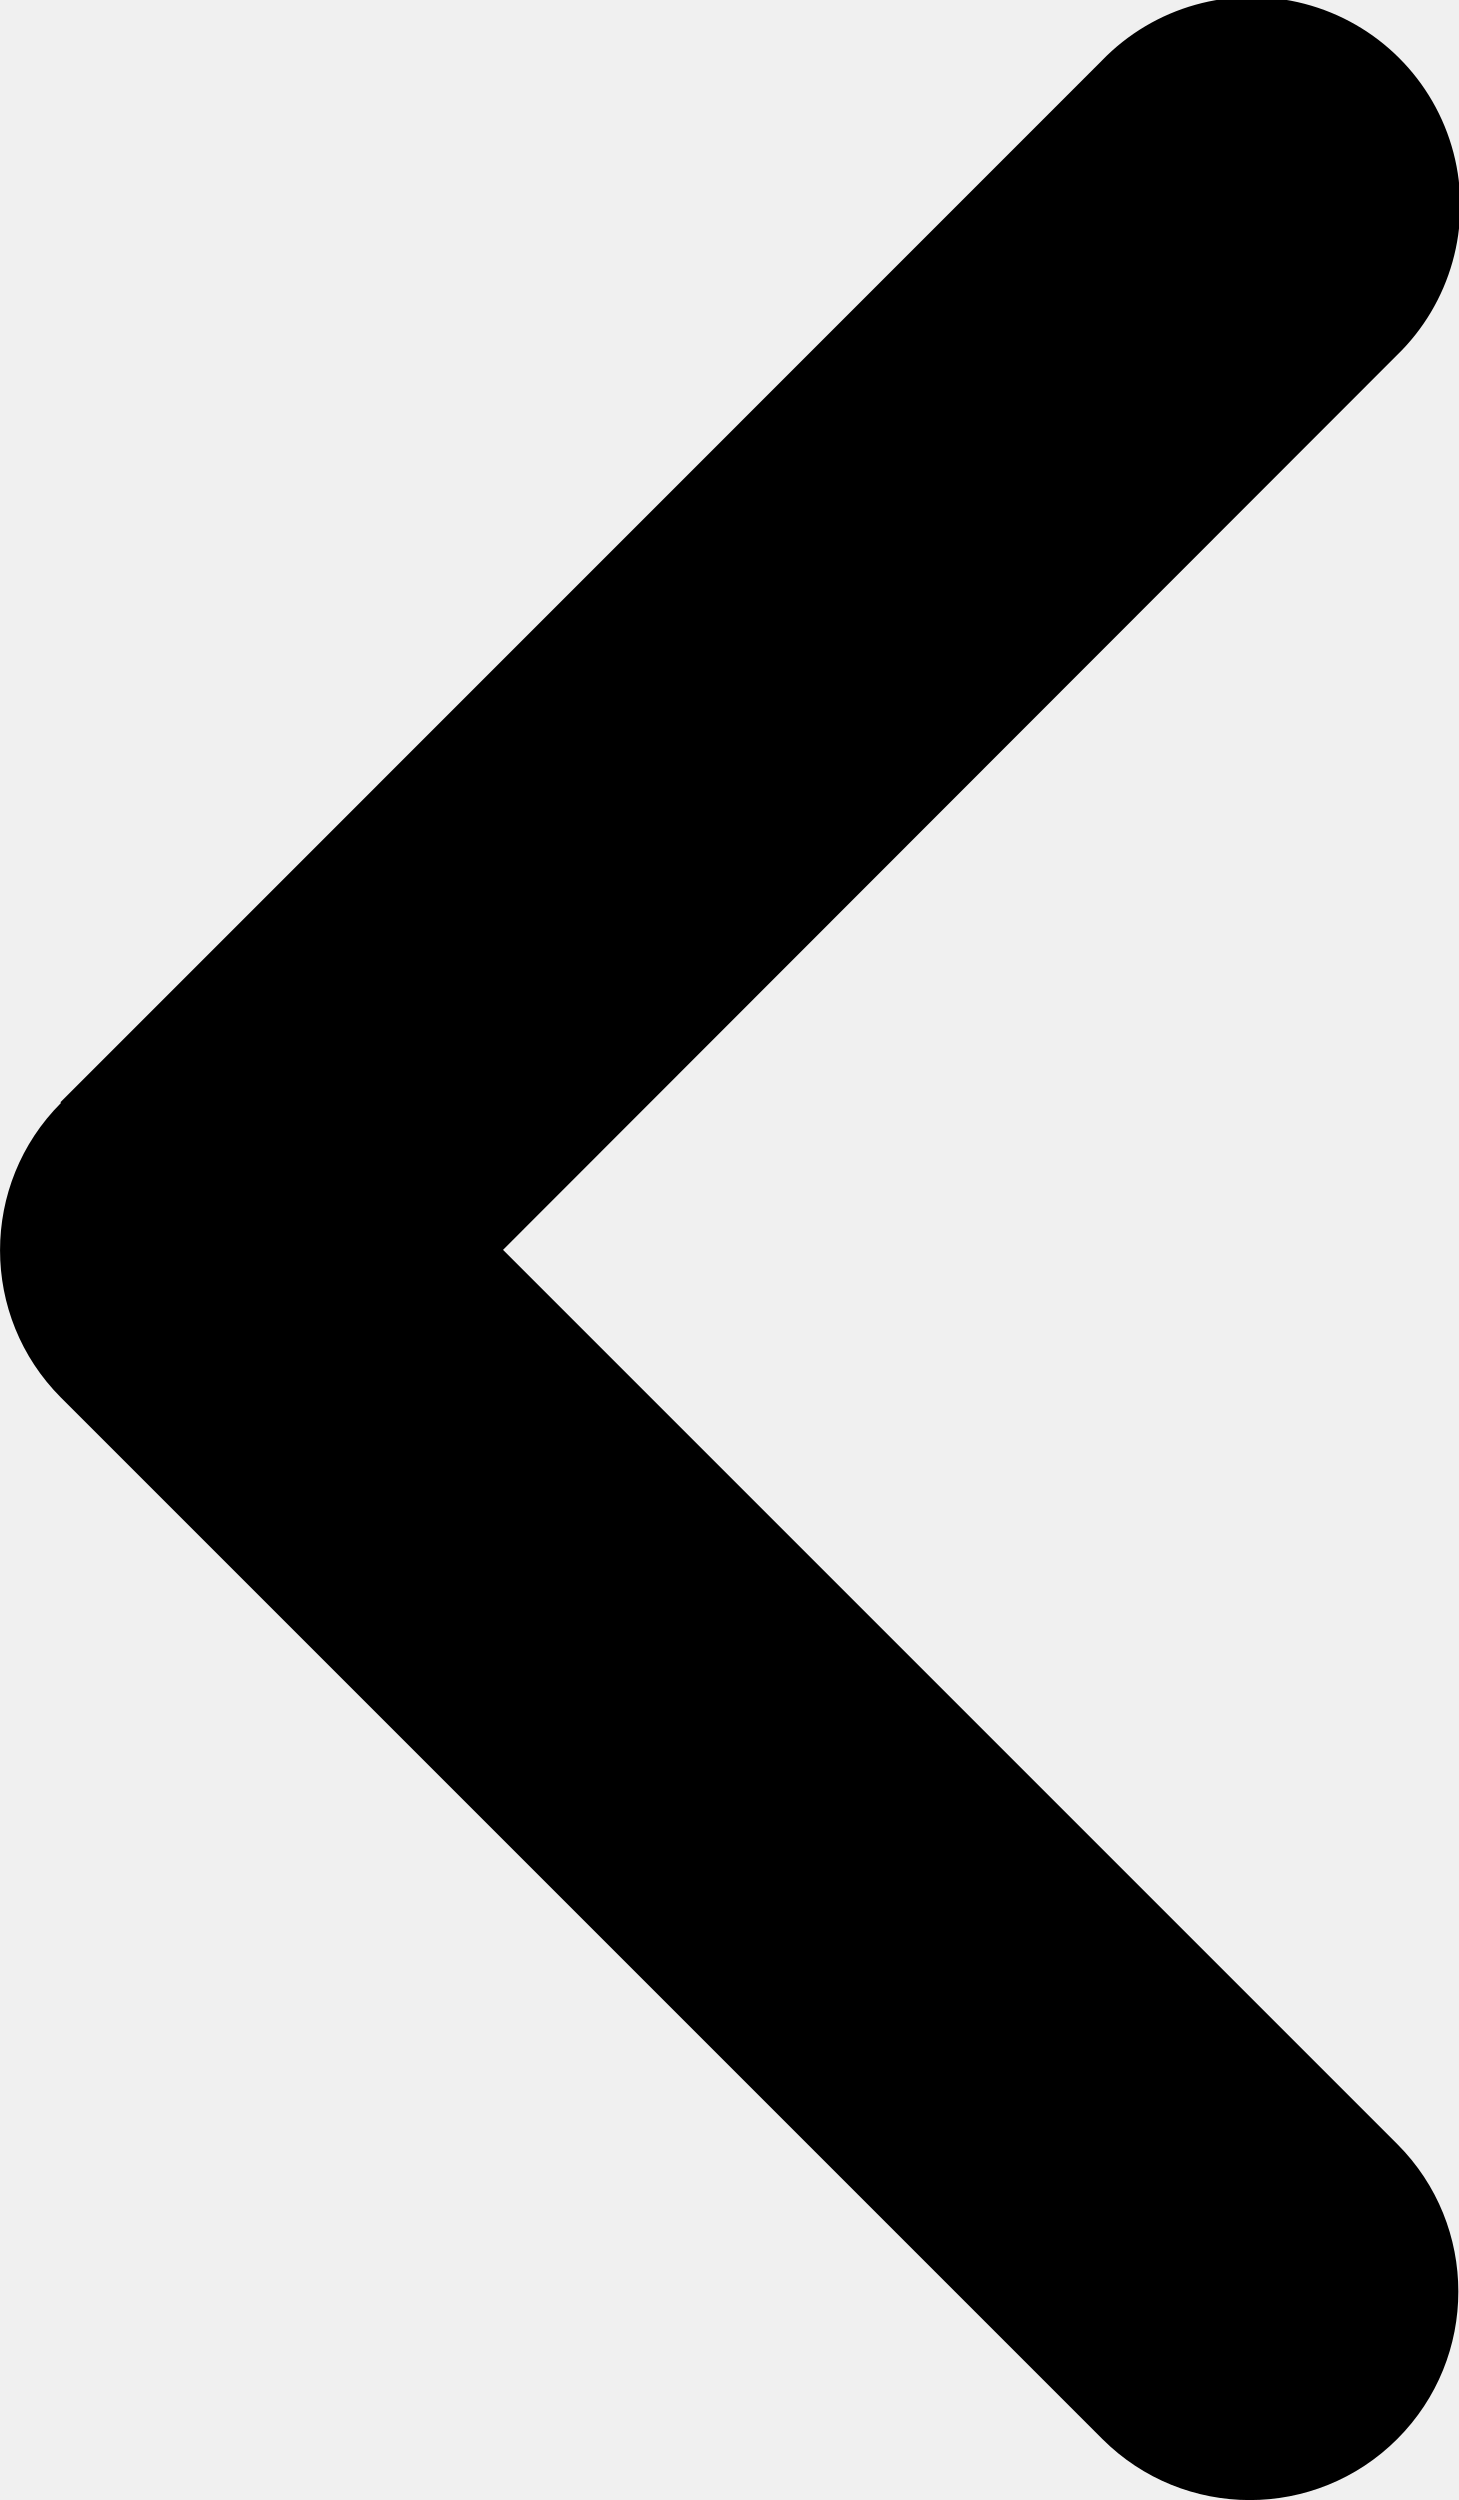
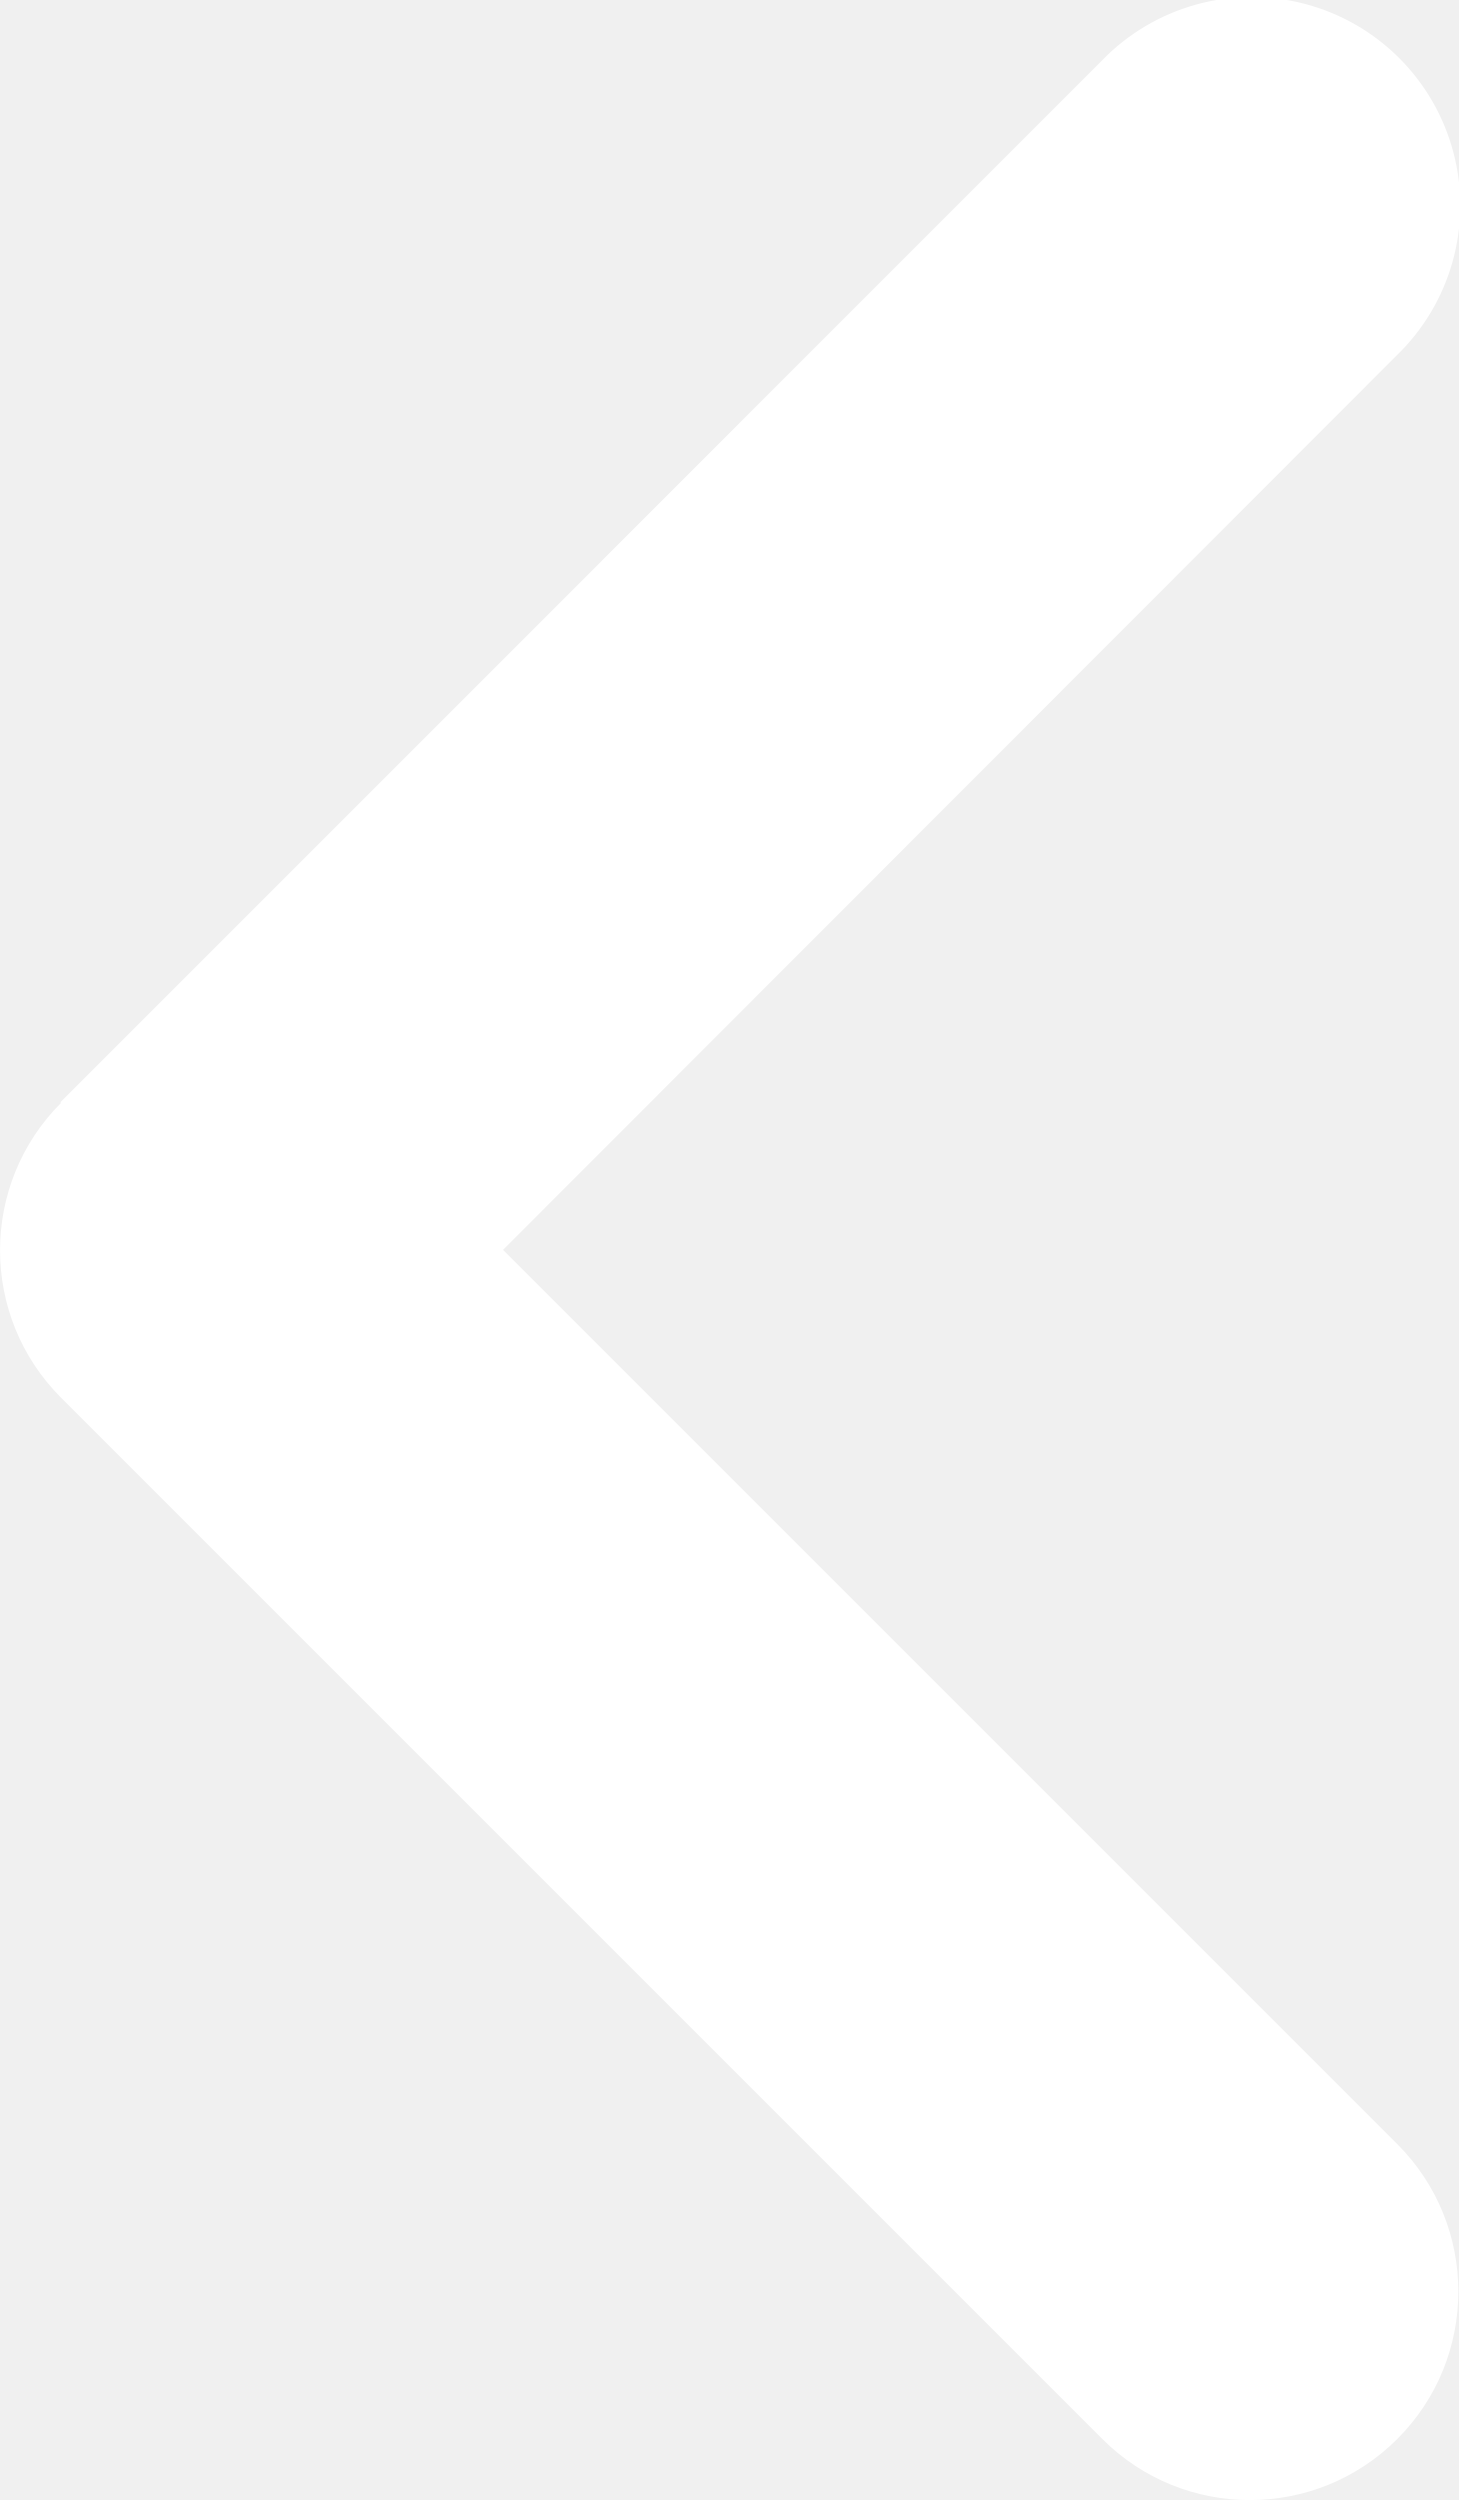
- <svg xmlns="http://www.w3.org/2000/svg" width="15" height="25.719" viewBox="0 0 15 25.719">
+ <svg xmlns="http://www.w3.org/2000/svg" width="15" height="25.719" fill="white" viewBox="0 0 15 25.719">
  <path id="angle-left-solid" d="M32.653,75.271a2.146,2.146,0,0,0,0,3.033L43.365,89.016A2.145,2.145,0,1,0,46.4,85.983l-9.2-9.2,9.192-9.2a2.145,2.145,0,1,0-3.033-3.033L32.646,75.265Z" transform="translate(-32.025 -63.925)" />
</svg>
